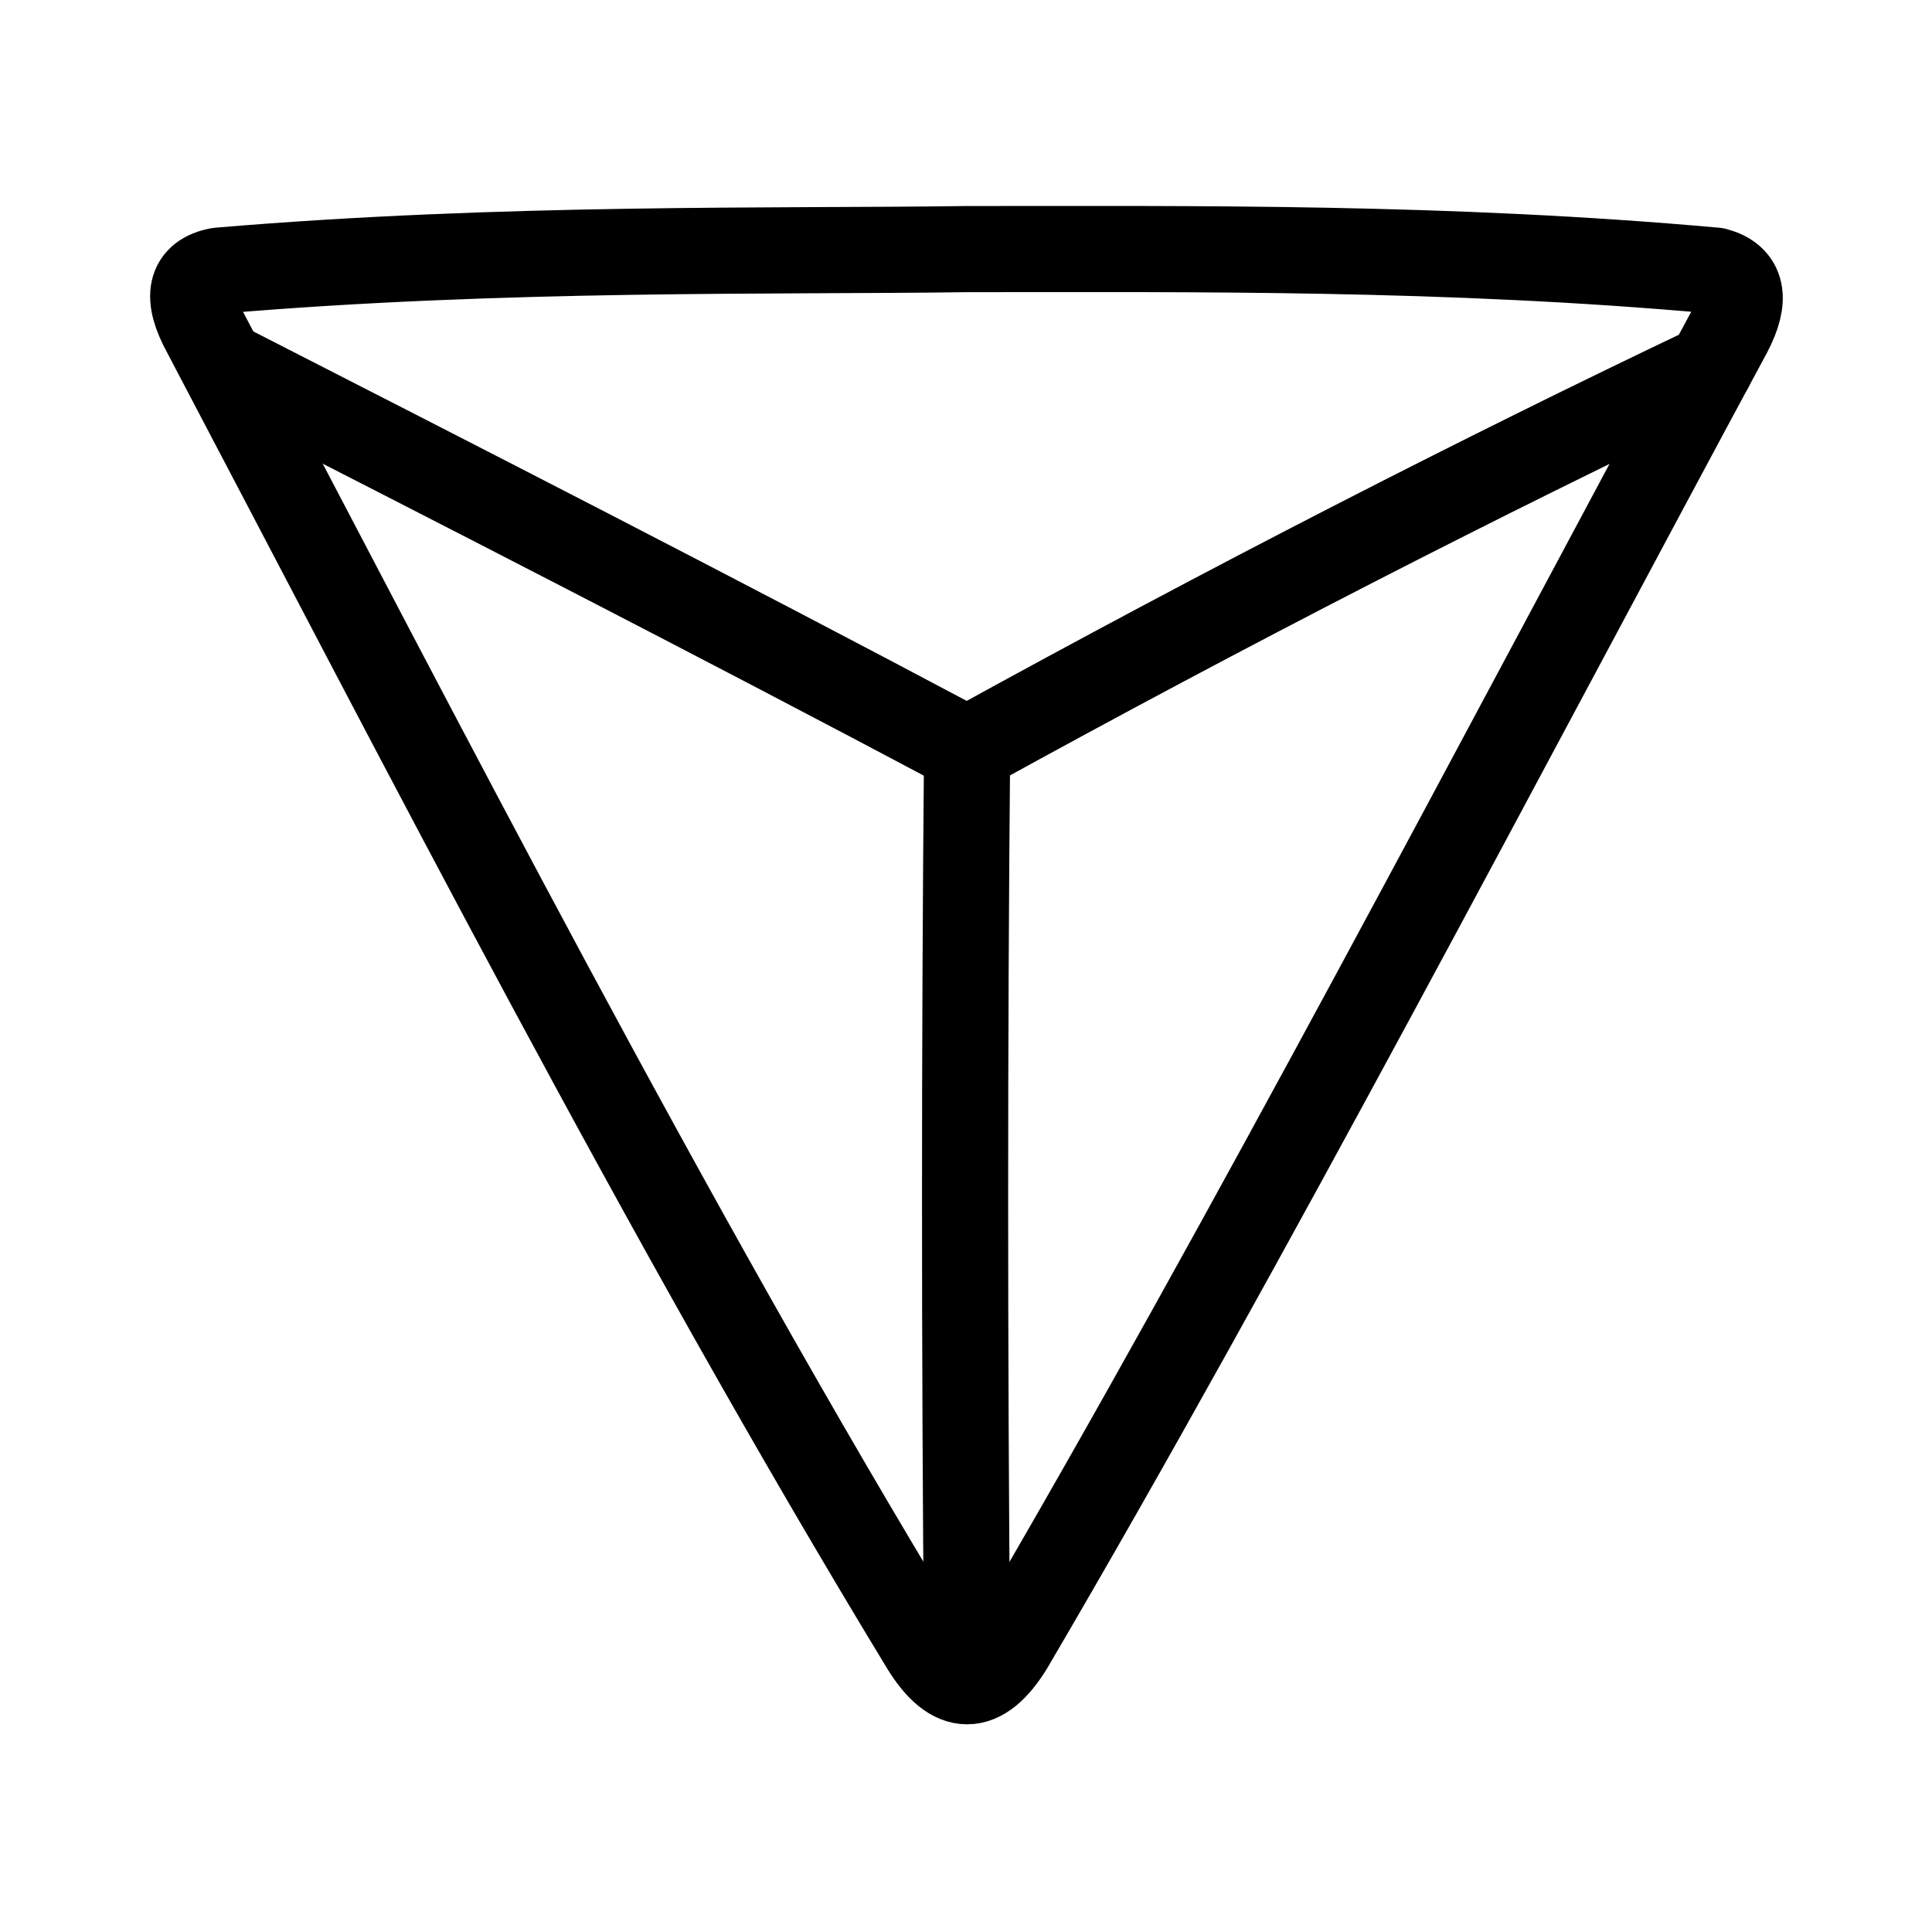
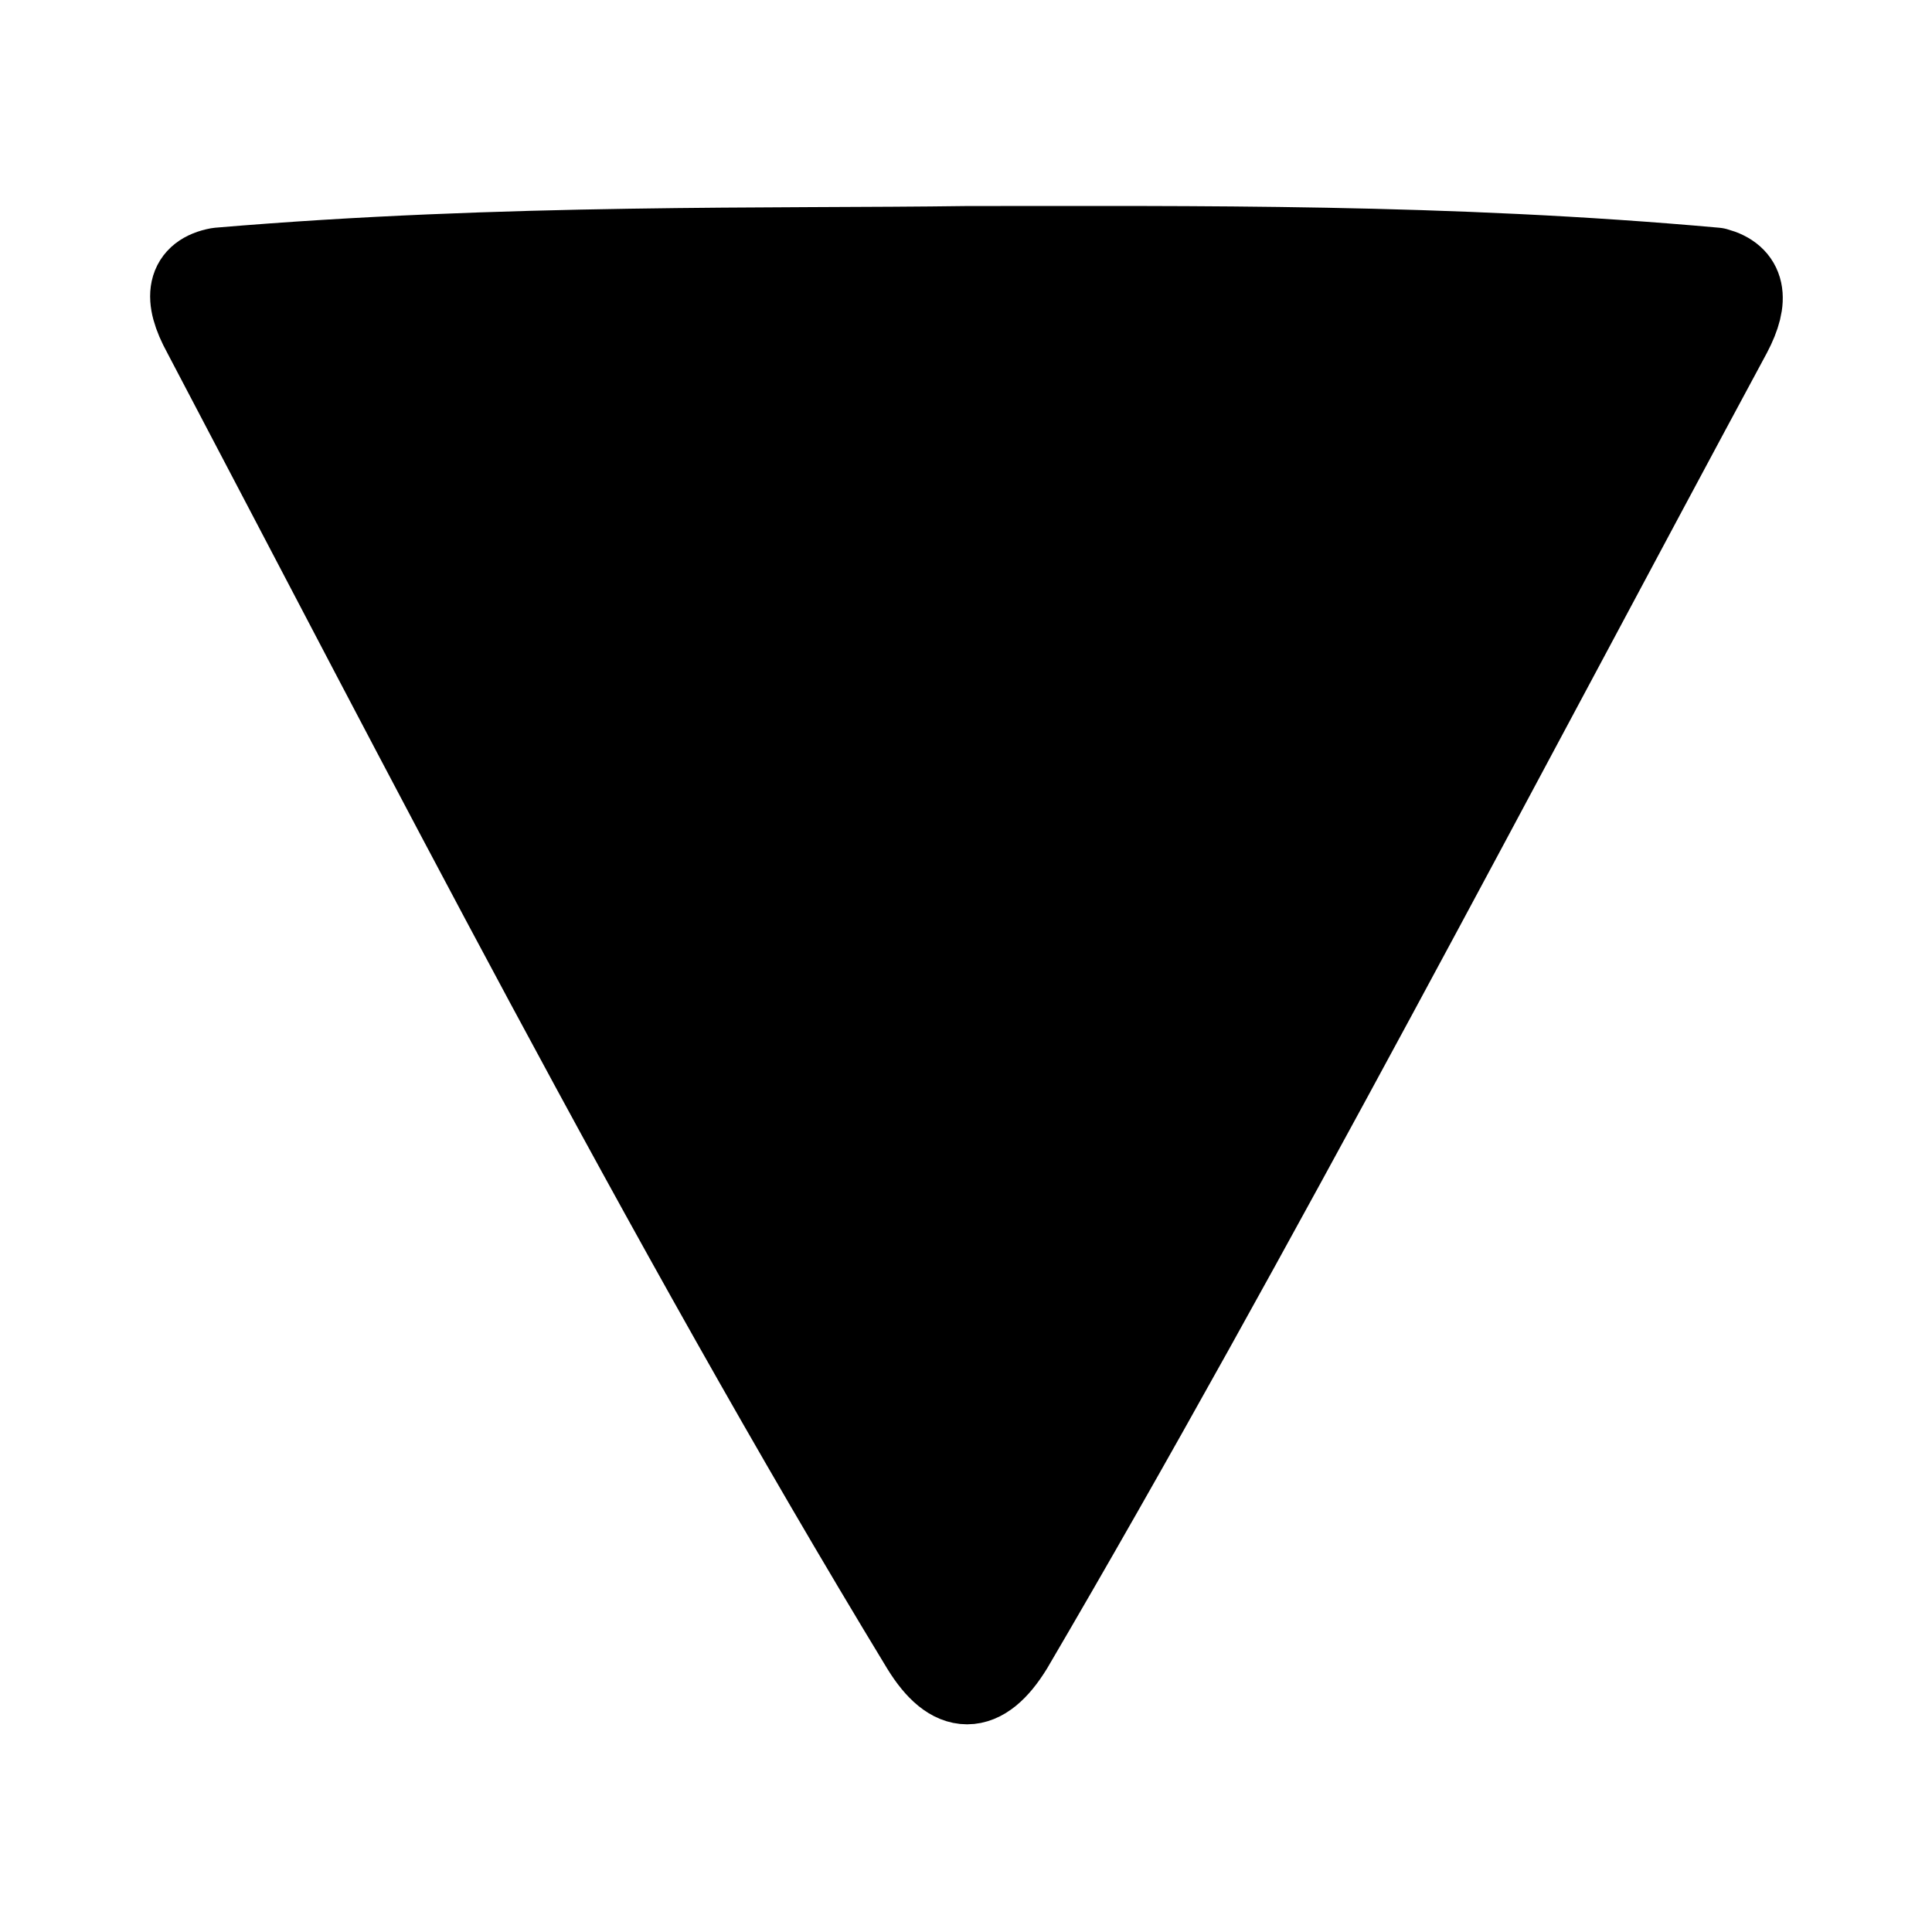
<svg xmlns="http://www.w3.org/2000/svg" width="900" height="900" viewBox="0 0 900 900" fill="none">
-   <path d="M101.89 126.074C234.818 114.787 362.731 117.295 450.513 116.041C555.853 116.041 673.733 114.787 799.137 126.074C811.677 129.418 813.767 139.032 805.407 154.917C701.322 348.039 580.934 578.782 470.578 766.889C457.202 788.625 443.825 788.625 430.449 766.889C310.061 568.75 195.943 345.531 95.62 154.917C86.424 138.196 88.514 128.582 101.89 126.074Z" stroke-width="40.129" stroke-linecap="round" stroke-linejoin="round" stroke="black" />
-   <path d="M104.398 169.965C214.754 226.397 330.126 285.337 450.513 349.293C573.409 281.575 691.289 221.381 796.629 171.219" stroke-width="40.129" stroke-linecap="round" stroke-linejoin="round" stroke="black" />
-   <path d="M450.513 349.293C449.259 487.238 449.259 627.69 450.513 770.651" stroke-width="40.129" stroke-linecap="round" stroke-linejoin="round" stroke="black" />
+   <path d="M101.89 126.074C234.818 114.787 362.731 117.295 450.513 116.041C555.853 116.041 673.733 114.787 799.137 126.074C811.677 129.418 813.767 139.032 805.407 154.917C701.322 348.039 580.934 578.782 470.578 766.889C457.202 788.625 443.825 788.625 430.449 766.889C310.061 568.75 195.943 345.531 95.62 154.917C86.424 138.196 88.514 128.582 101.89 126.074Z" fill="black" stroke-width="40.129" stroke-linecap="round" stroke-linejoin="round" stroke="black" />
</svg>
